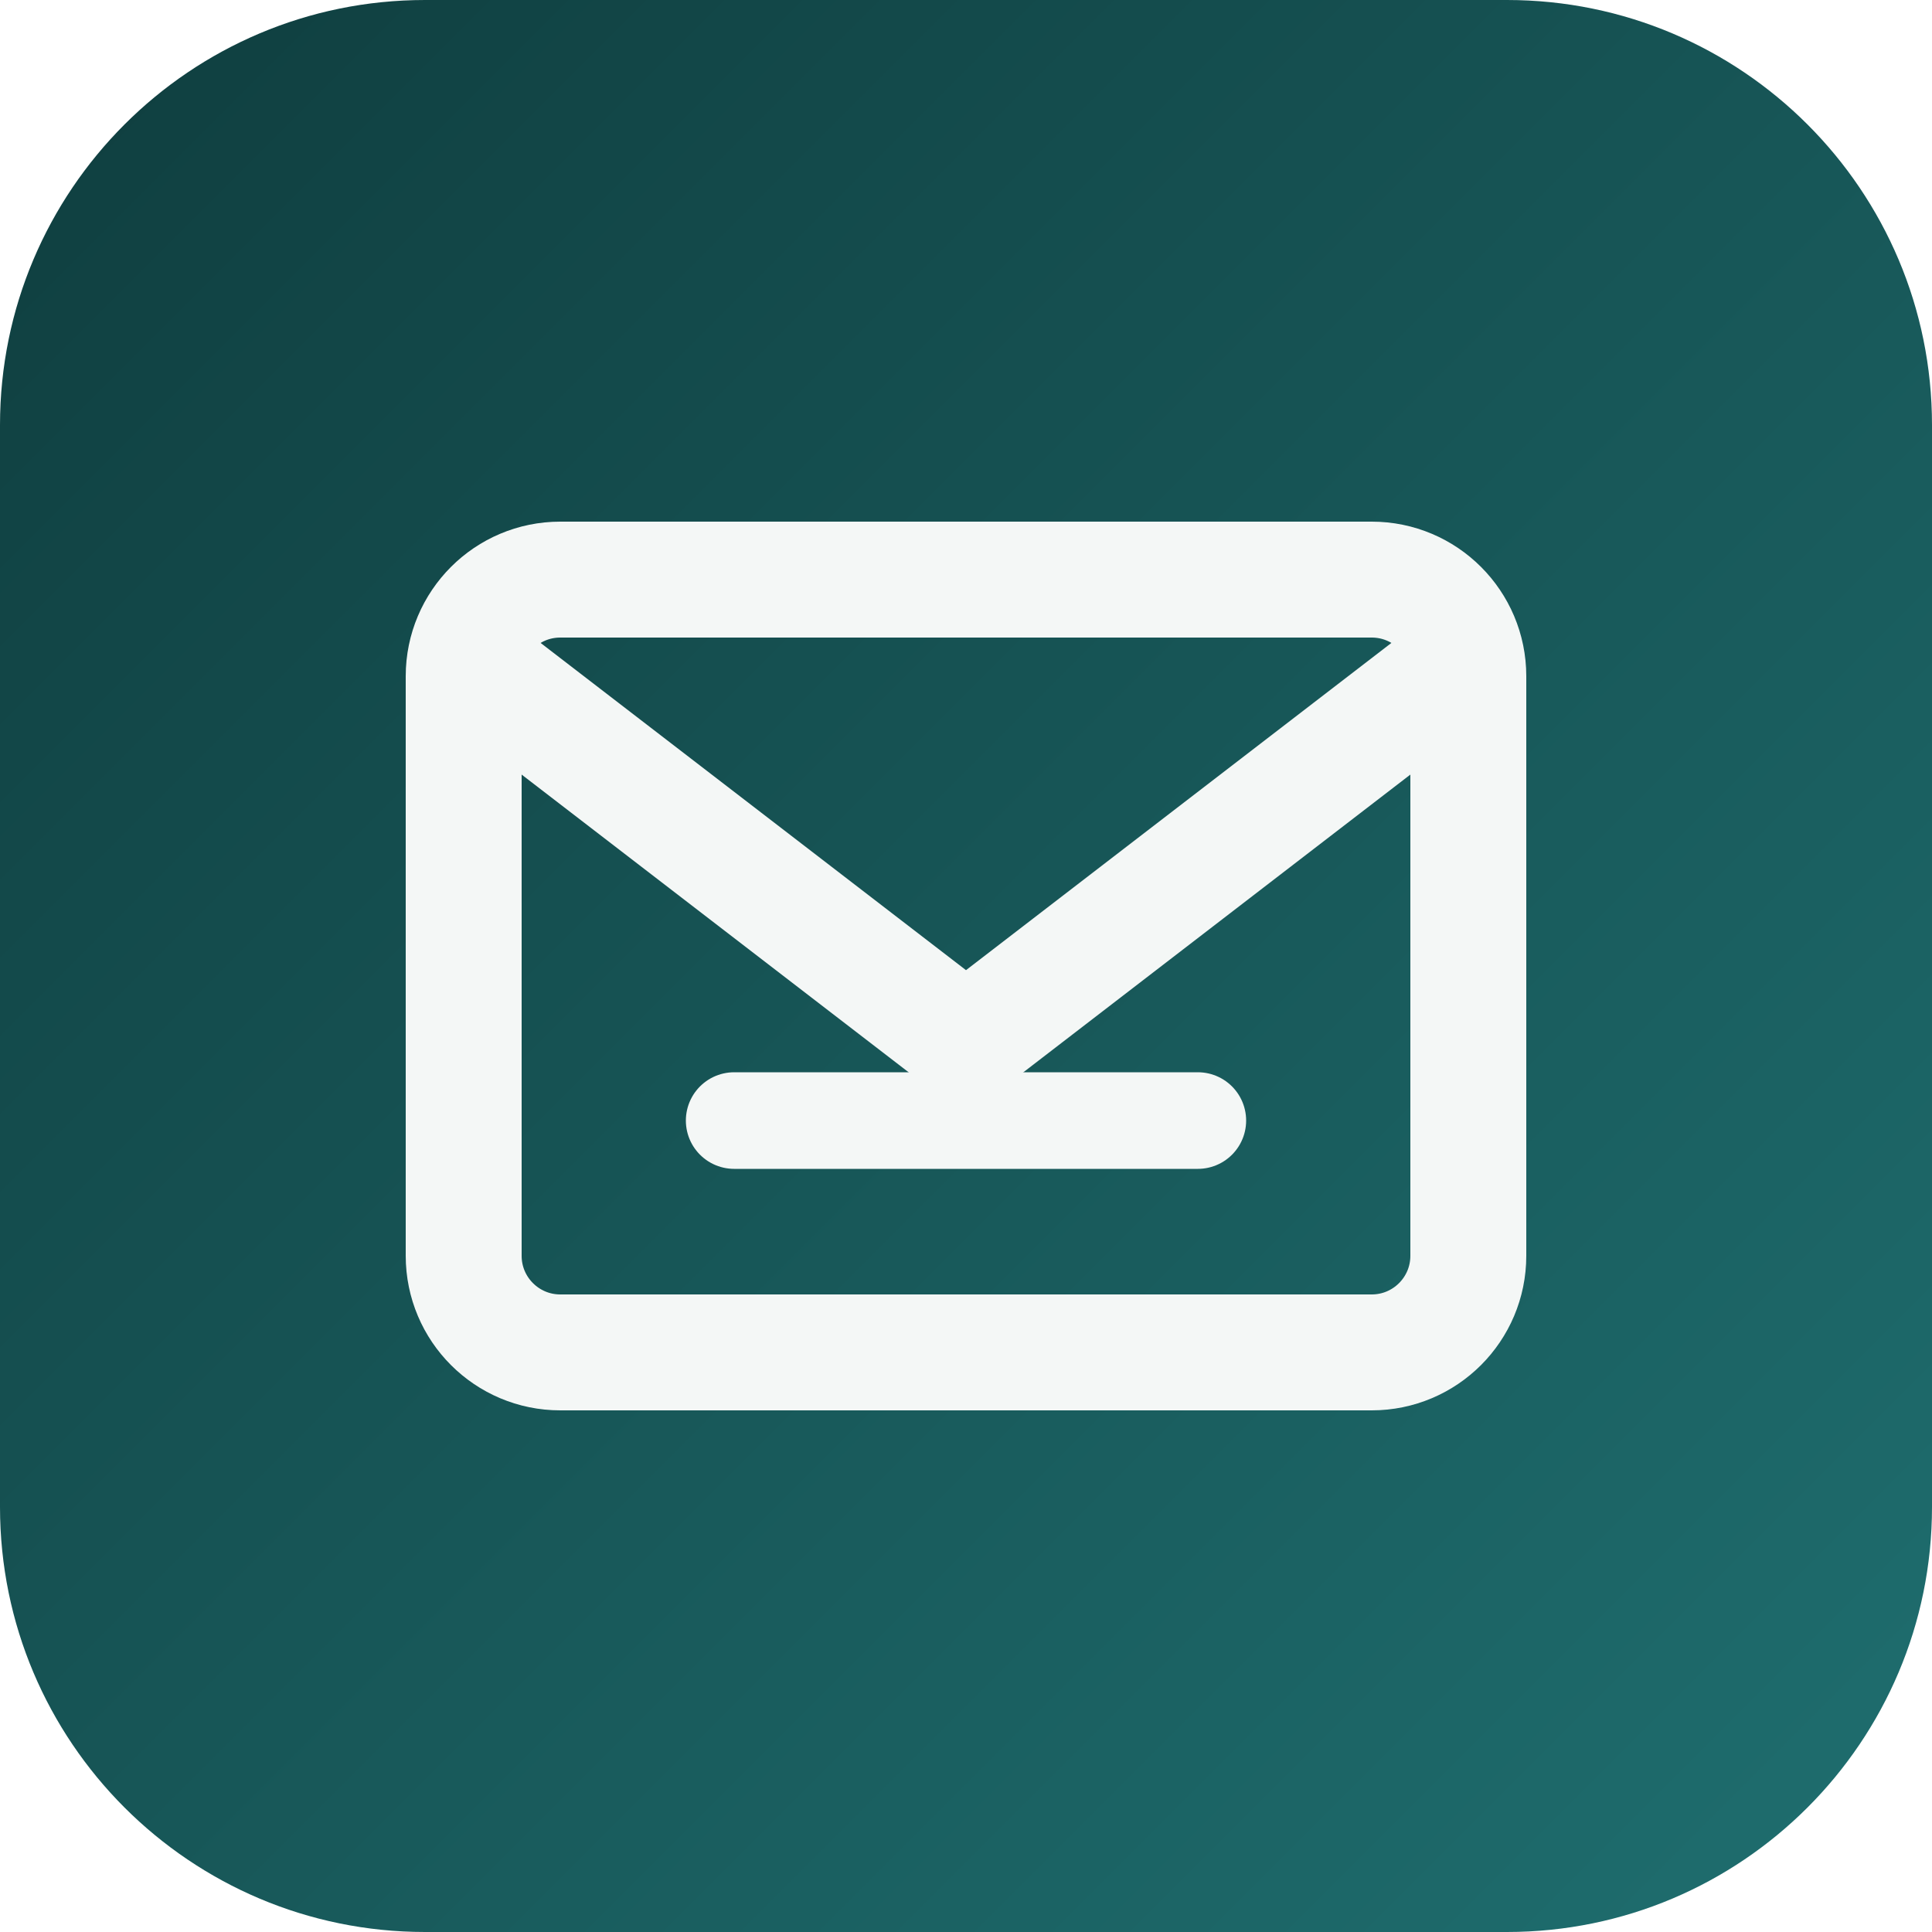
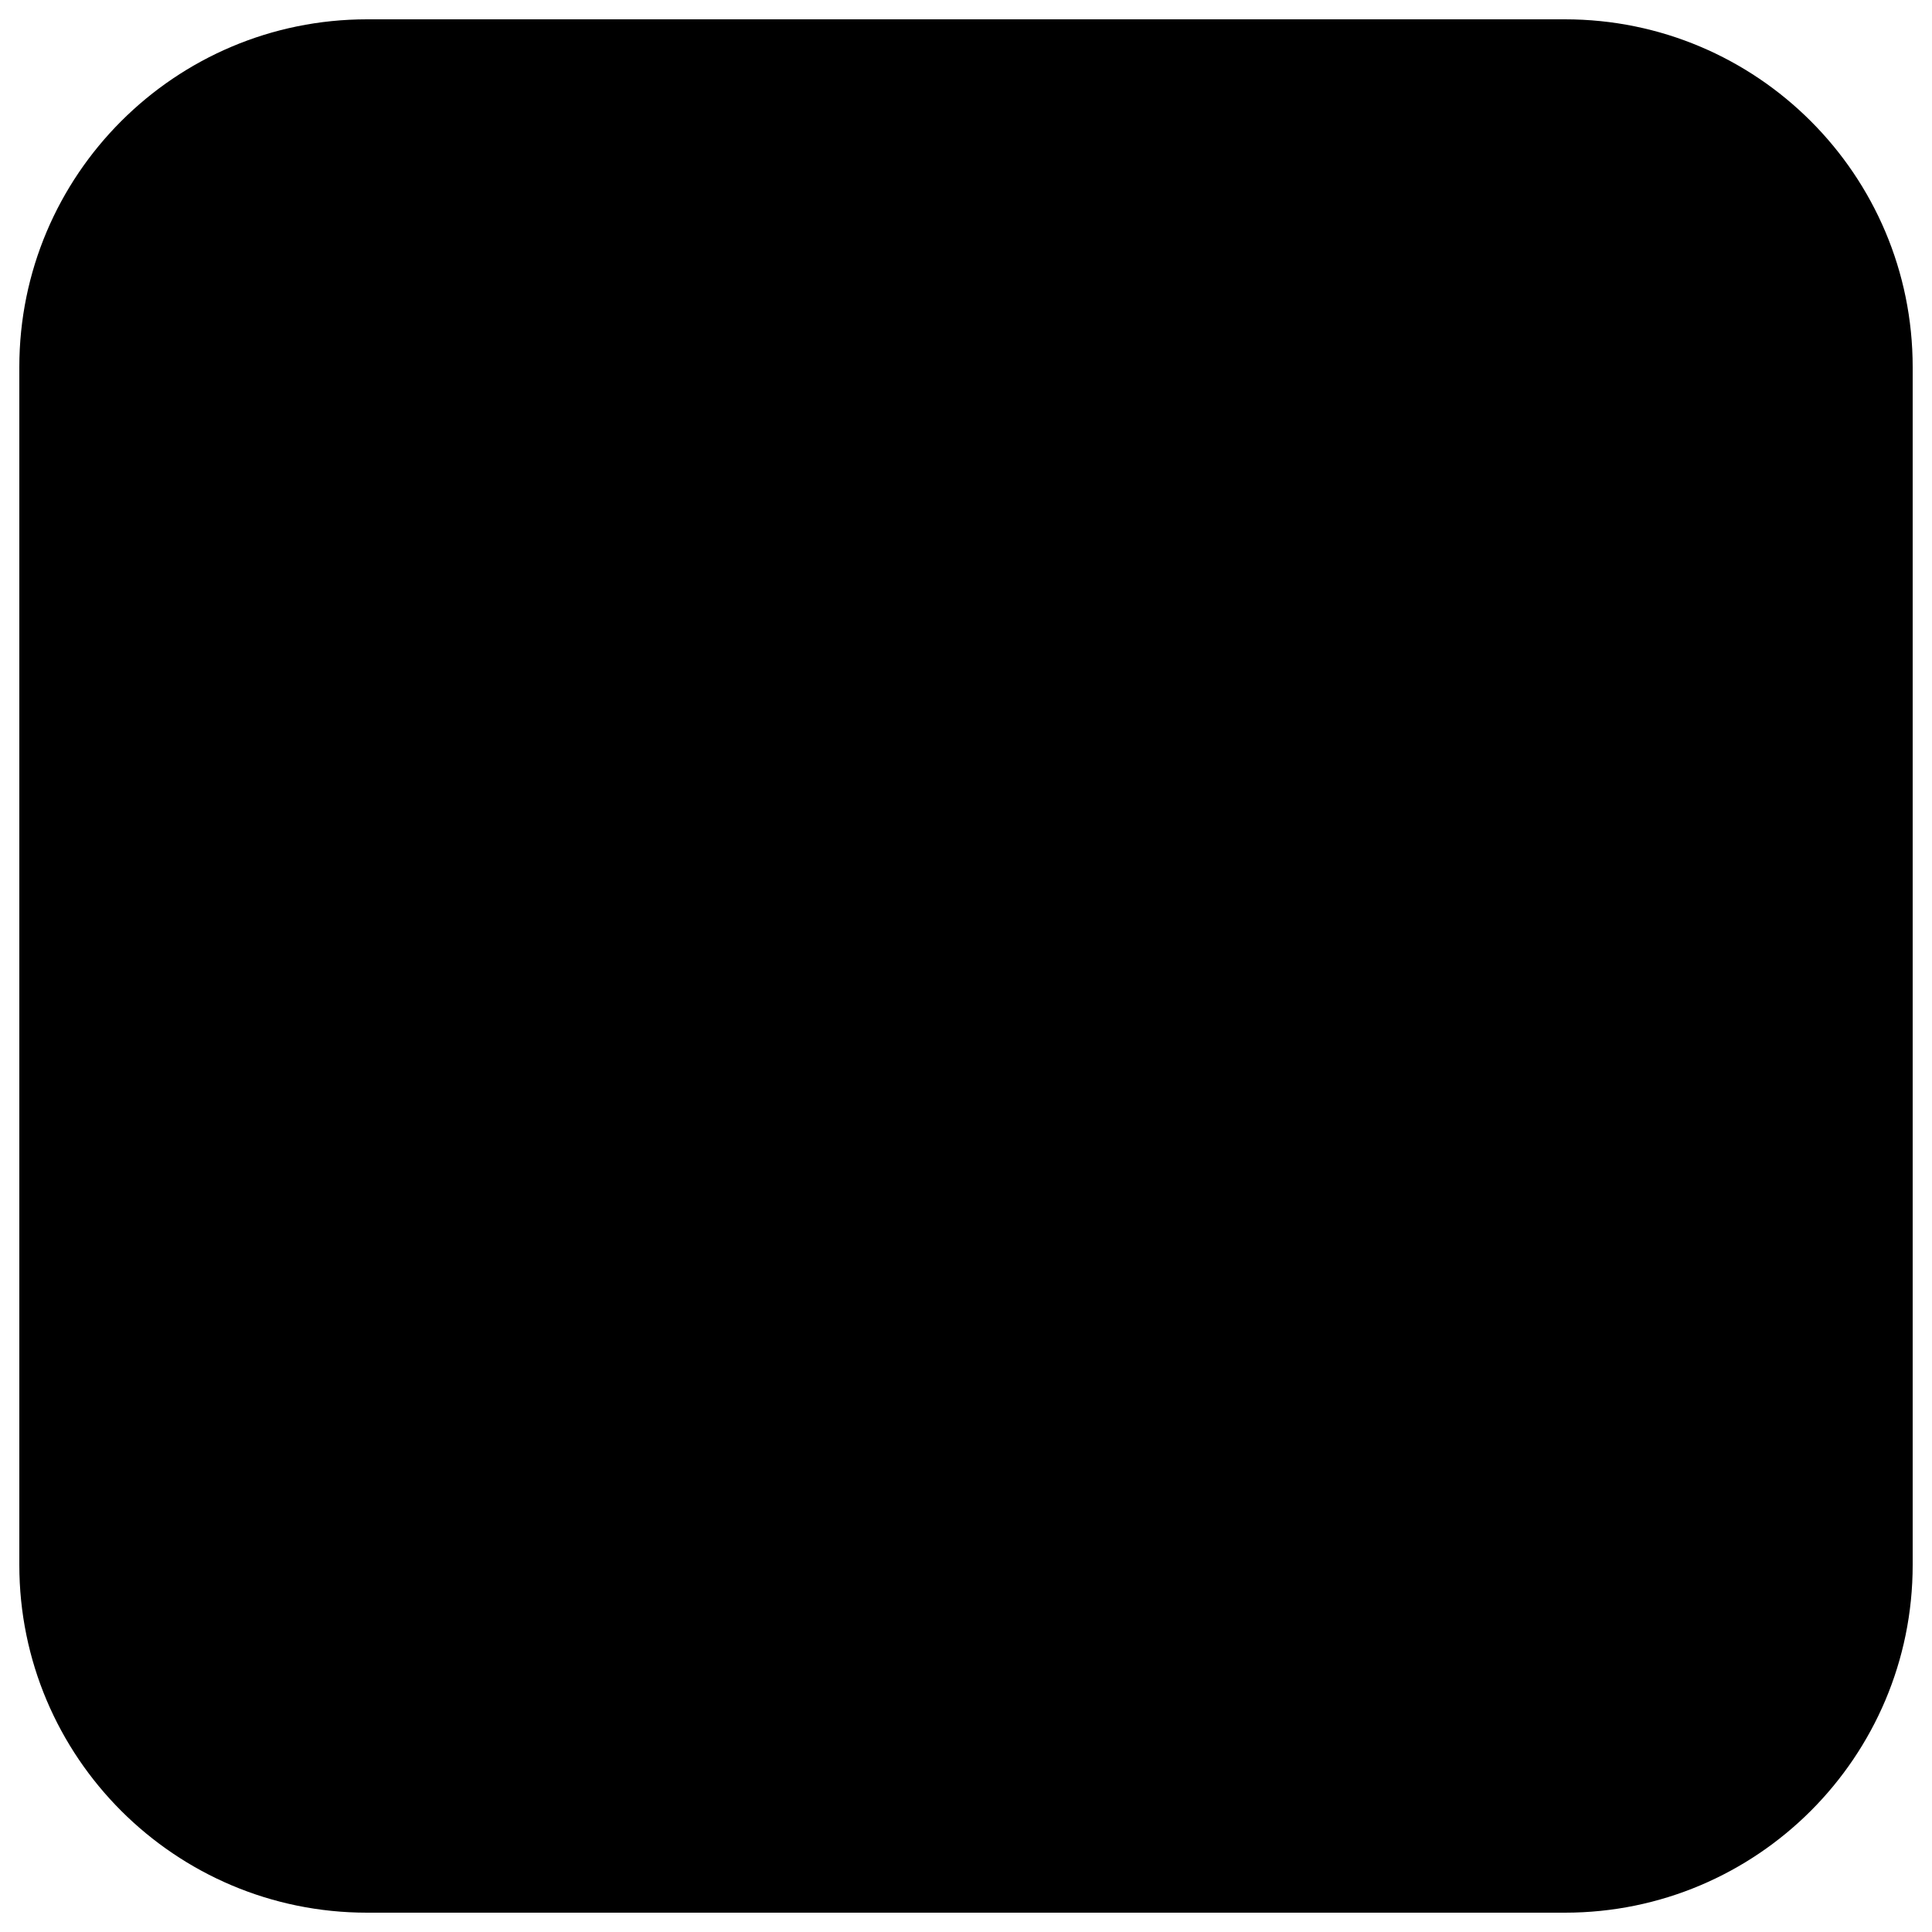
<svg xmlns="http://www.w3.org/2000/svg" viewBox="0 0 100 100" role="img" aria-label="CleverReach">
-   <defs>
-     <linearGradient id="bg" x1="0" y1="0" x2="1" y2="1">
-       <stop offset="0%" stop-color="#0F3D3E" />
-       <stop offset="100%" stop-color="#1F6F70" />
-     </linearGradient>
-   </defs>
-   <rect width="100" height="100" rx="22" fill="url(#bg)" />
-   <rect x="24" y="30" width="52" height="40" rx="5" fill="none" stroke="#F4F7F6" stroke-width="6" />
-   <path d="M24 34l26 20 26-20" fill="none" stroke="#F4F7F6" stroke-width="6" stroke-linejoin="round" />
-   <path d="M38 58h24" stroke="#F4F7F6" stroke-width="5" stroke-linecap="round" />
+   <rect x="1" y="1" width="98" height="98" rx="18" fill="oklch(20% 0.014 255)" stroke="oklch(36% 0.012 255)" stroke-width="1.5" />
+   <g transform="translate(24.8 24.8) scale(2.1)" fill="none" stroke="oklch(78% 0.19 142)" stroke-width="1.75" stroke-linecap="round" stroke-linejoin="round">
+     <rect x="2" y="4" width="20" height="16" rx="2" />
+     <path d="m3 6 9 6 9-6" />
+   </g>
</svg>
